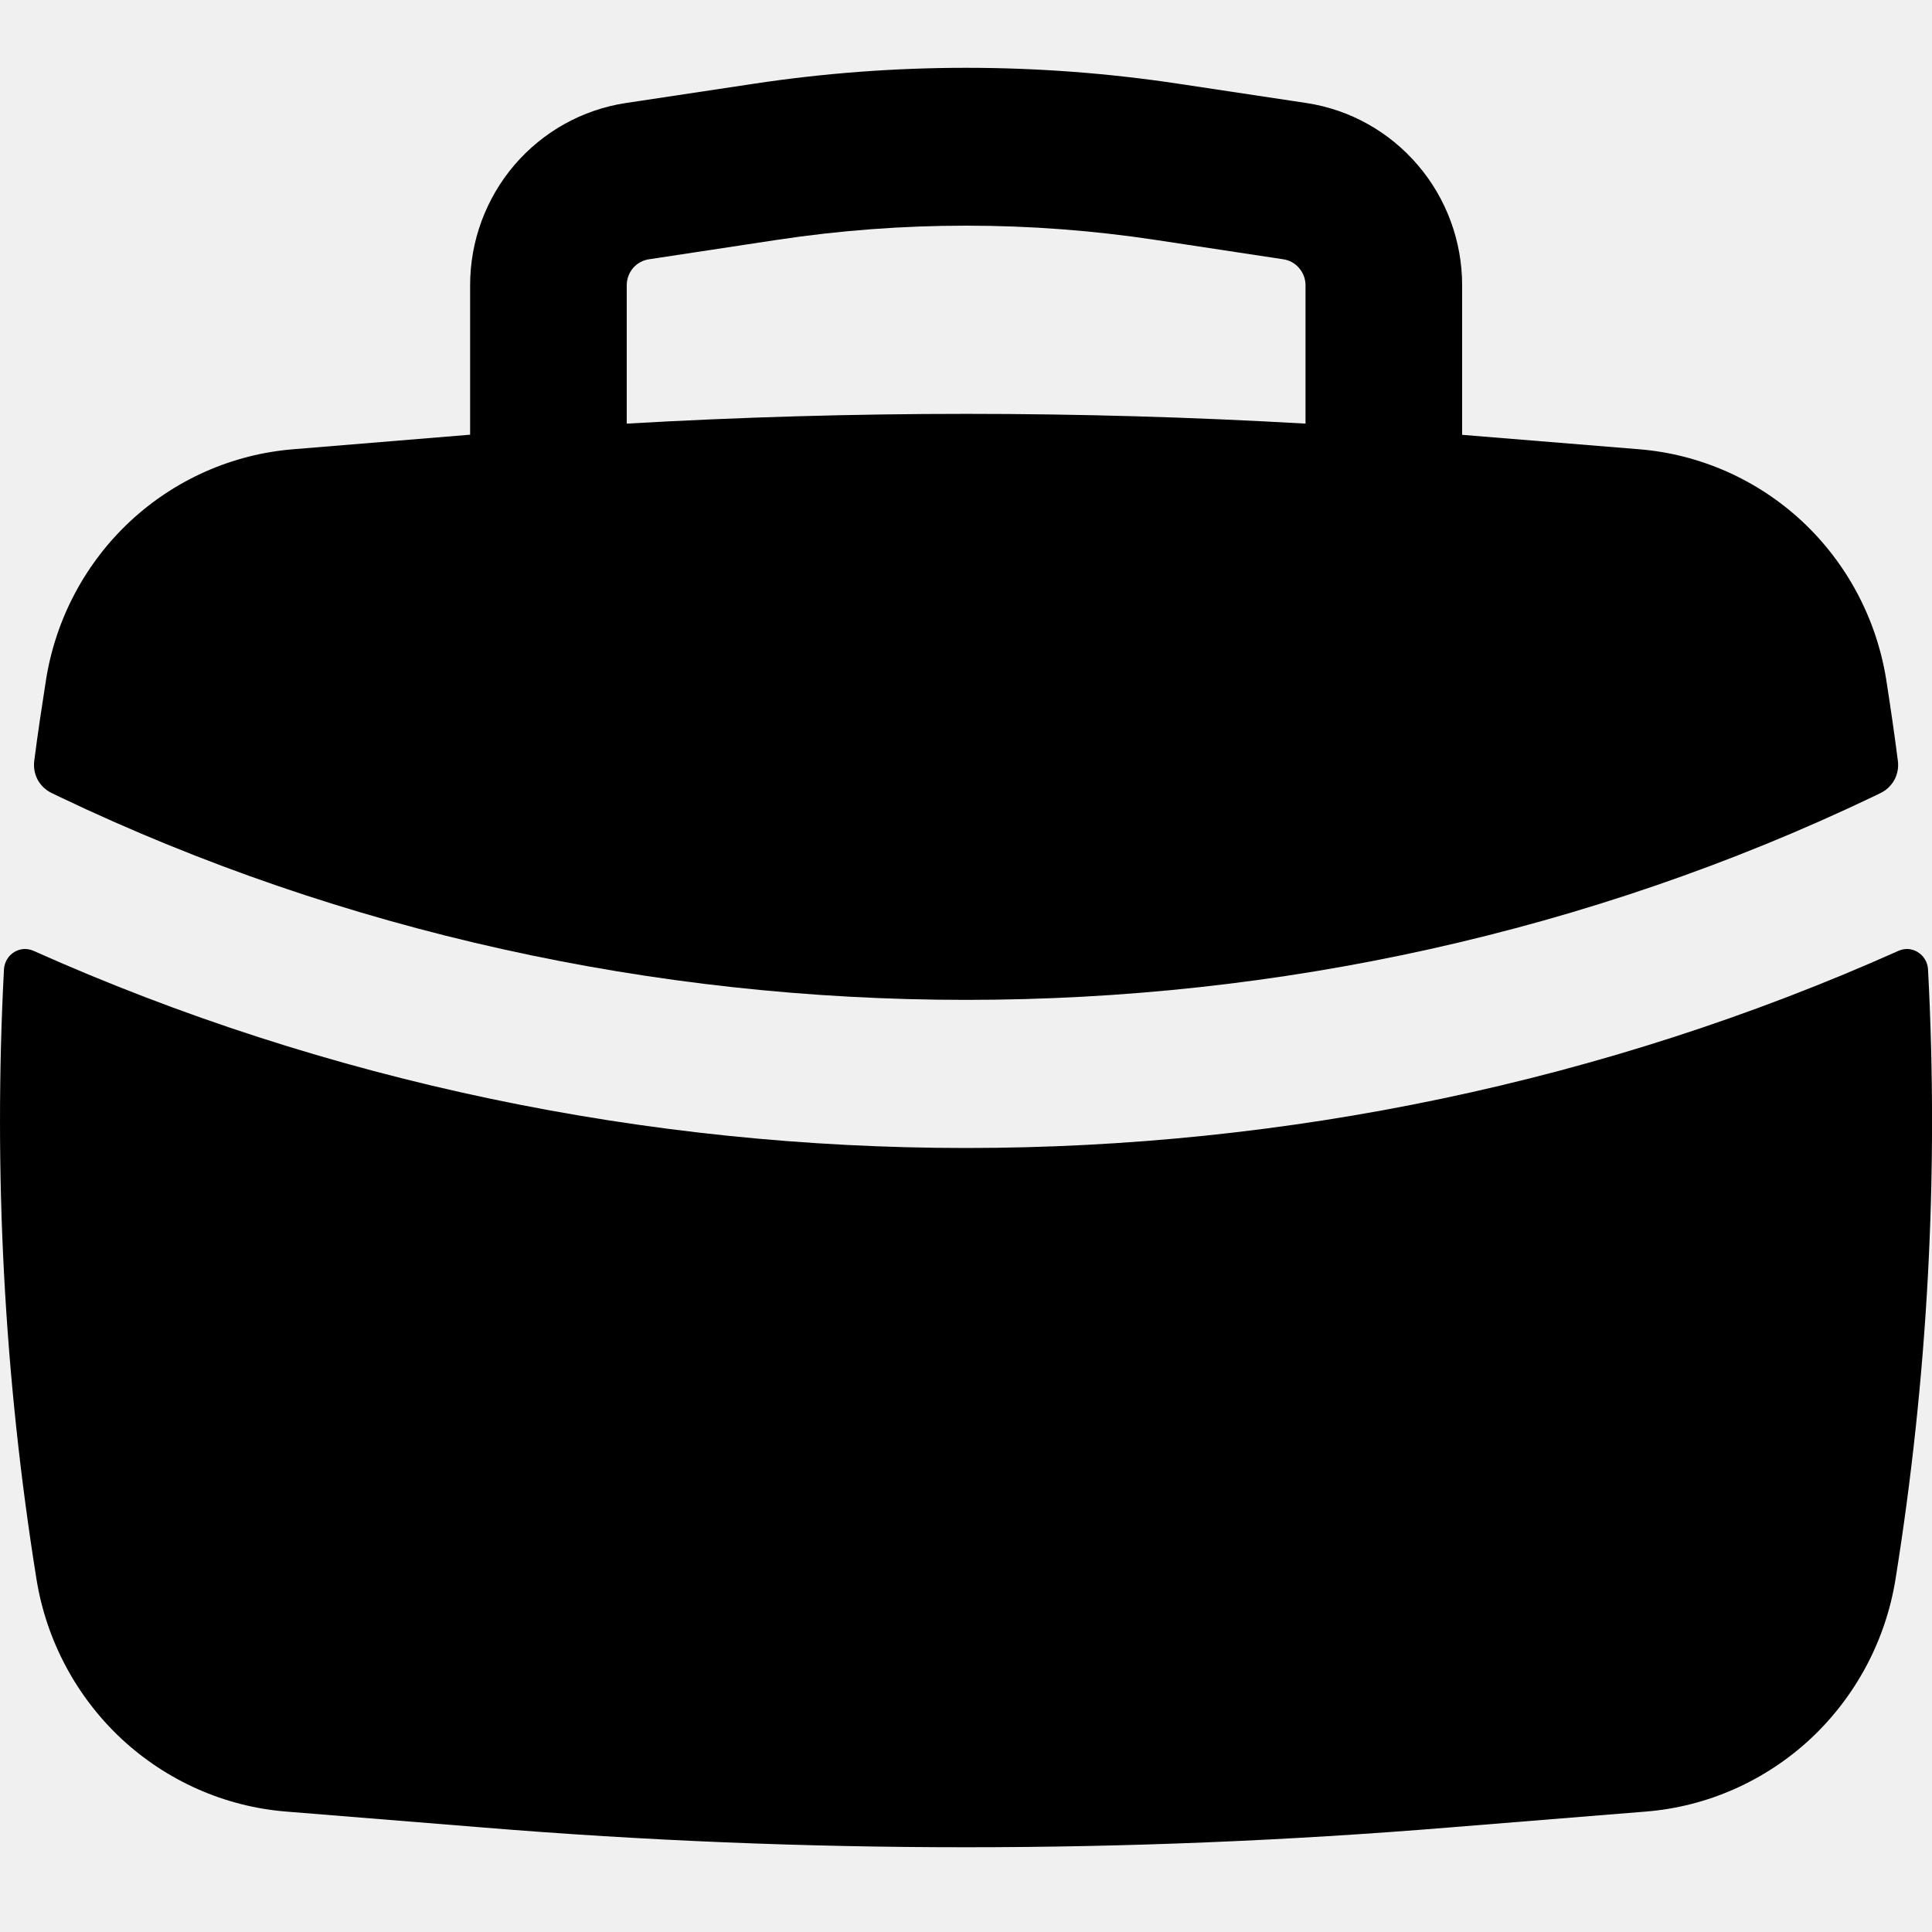
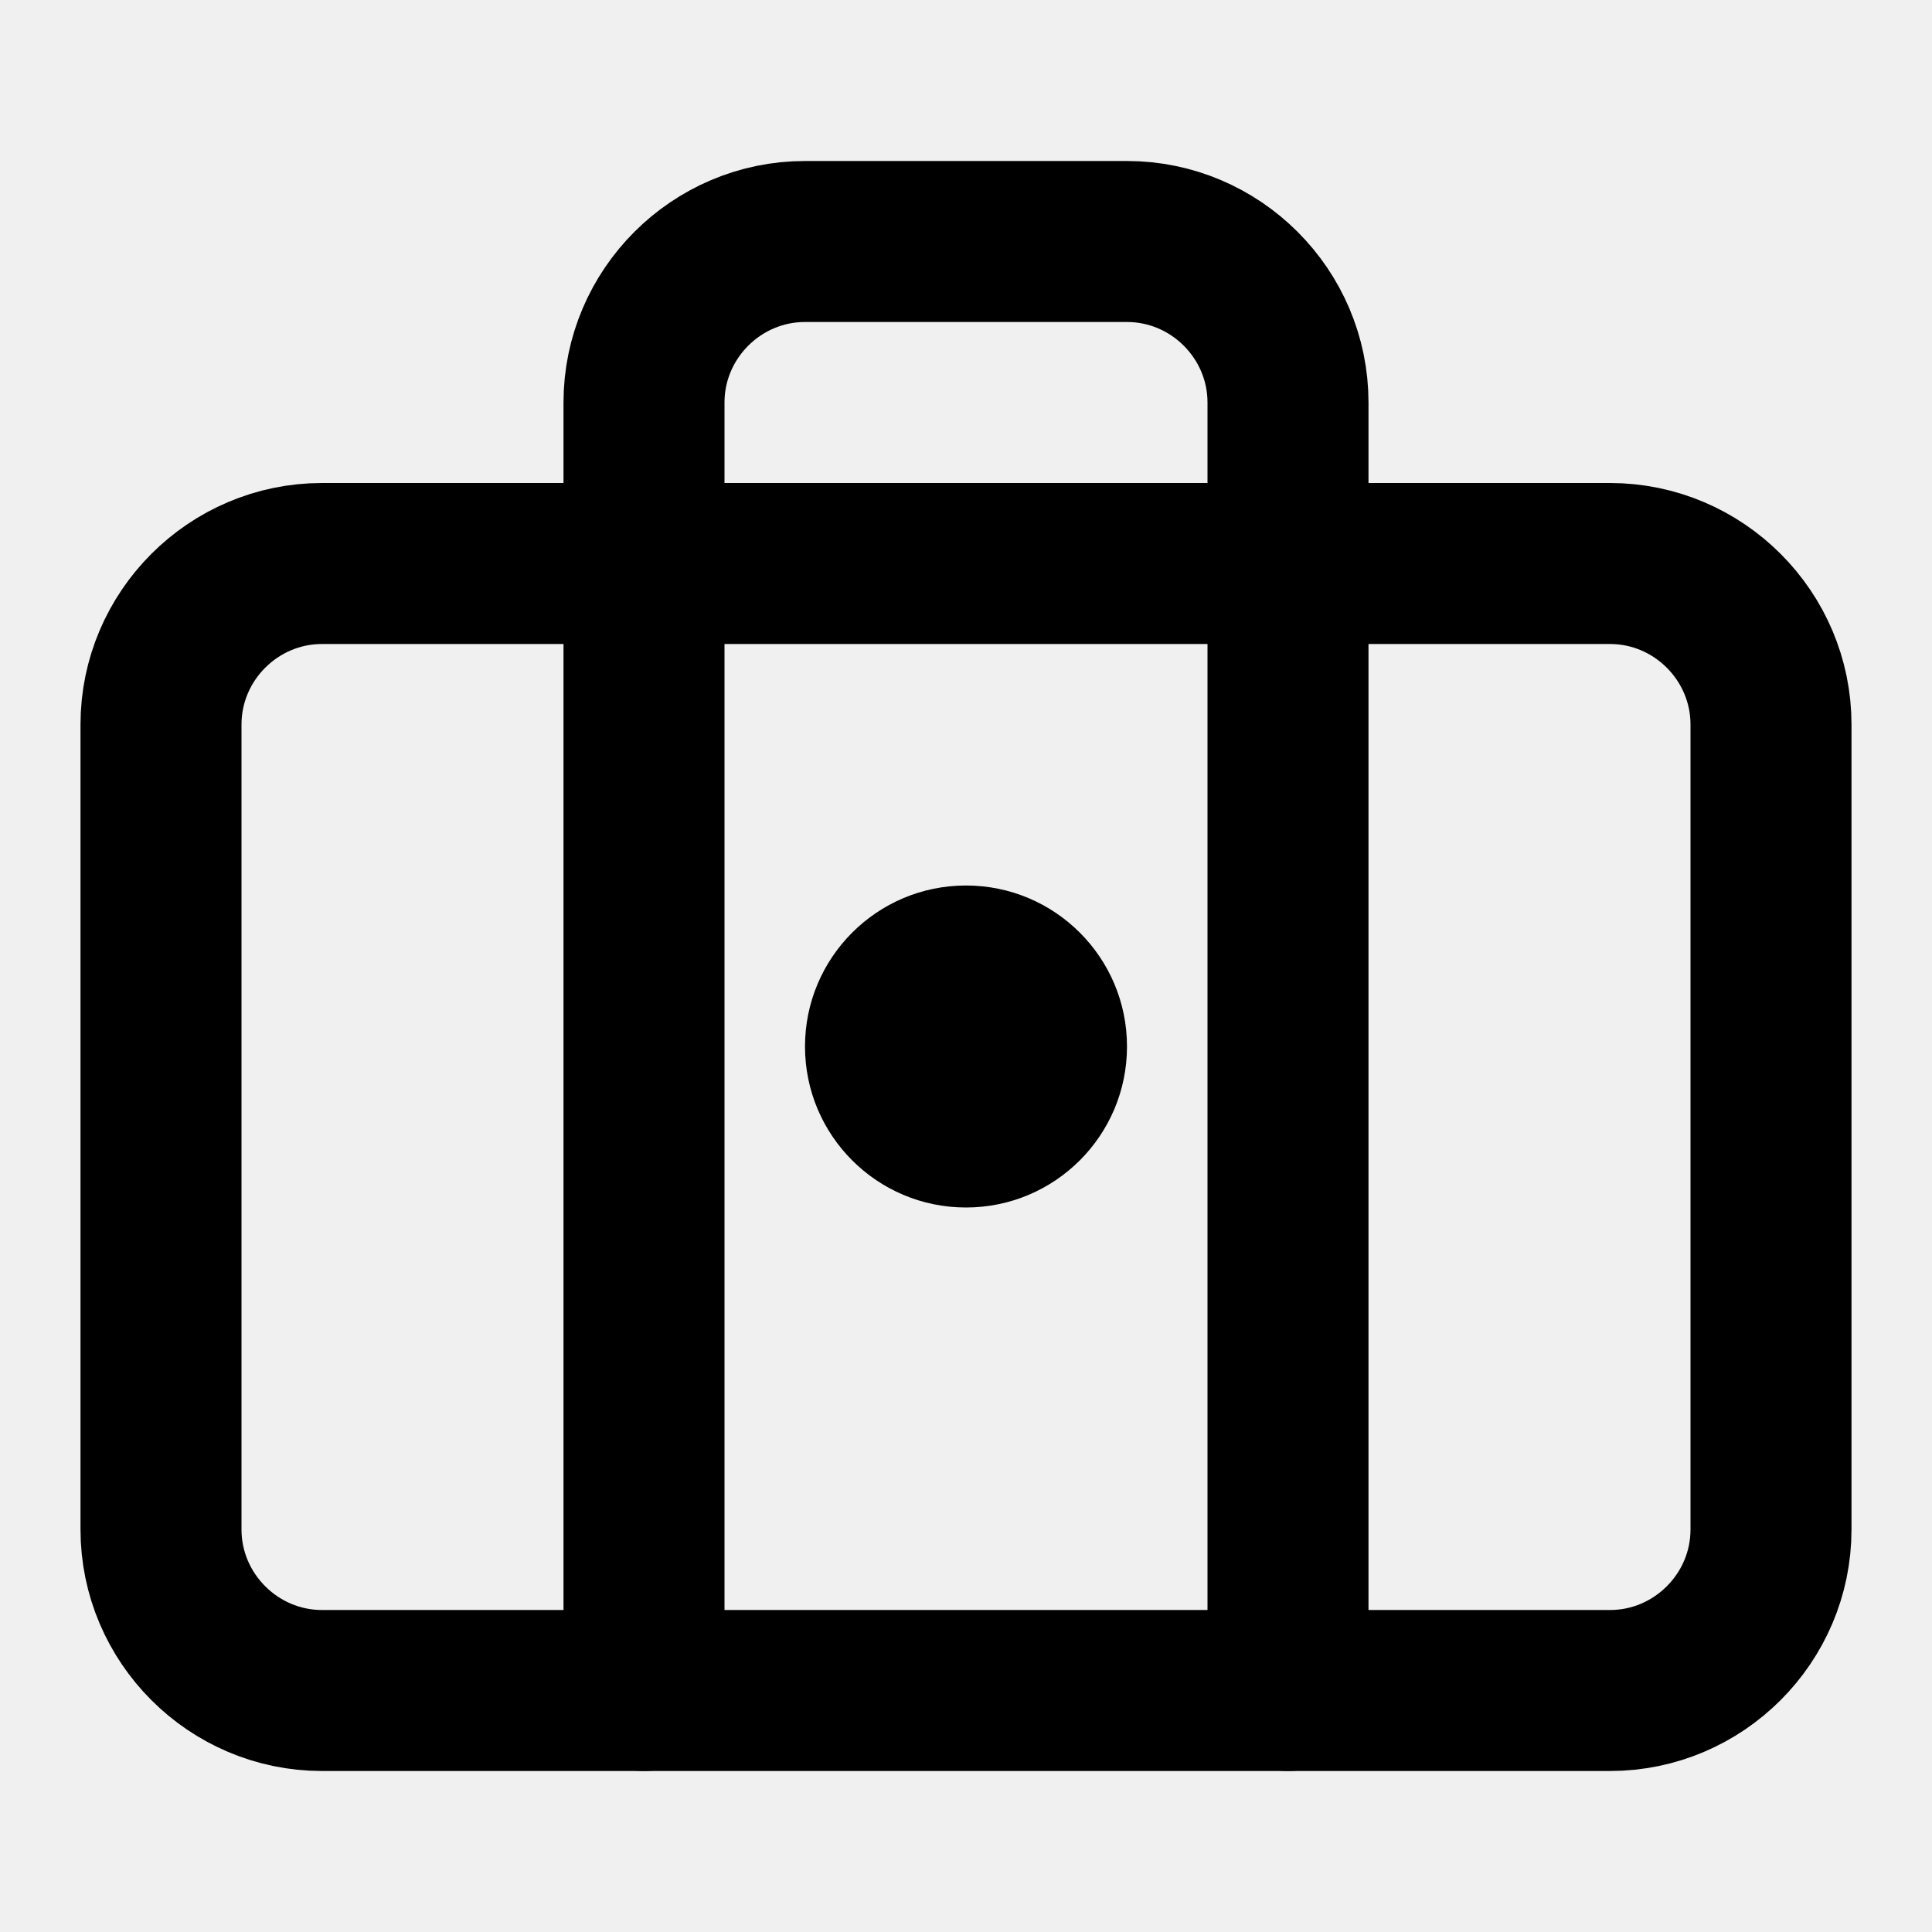
- <svg xmlns="http://www.w3.org/2000/svg" width="15" height="15" viewBox="0 0 15 15" fill="none">
-   <g clip-path="url(#clip0_381_490)">
-     <path fill-rule="evenodd" clip-rule="evenodd" d="M3.65 2.214V3.375L2.277 3.488C1.805 3.526 1.36 3.723 1.012 4.046C0.664 4.37 0.434 4.802 0.358 5.273C0.325 5.484 0.293 5.695 0.266 5.907C0.259 5.958 0.269 6.01 0.293 6.055C0.318 6.1 0.356 6.136 0.403 6.158L0.465 6.188C4.866 8.288 10.136 8.288 14.537 6.188L14.599 6.158C14.645 6.136 14.683 6.1 14.708 6.055C14.732 6.01 14.742 5.958 14.735 5.907C14.708 5.695 14.677 5.484 14.644 5.273C14.568 4.802 14.338 4.37 13.99 4.046C13.642 3.723 13.197 3.526 12.725 3.488L11.352 3.376V2.215C11.352 1.873 11.23 1.541 11.008 1.282C10.786 1.022 10.48 0.851 10.144 0.8L9.155 0.651C8.058 0.485 6.944 0.485 5.847 0.651L4.858 0.8C4.522 0.851 4.216 1.022 3.994 1.281C3.772 1.541 3.65 1.872 3.65 2.214ZM8.974 1.863C7.997 1.715 7.004 1.715 6.028 1.863L5.039 2.013C4.991 2.02 4.947 2.044 4.915 2.081C4.884 2.118 4.866 2.165 4.866 2.214V3.289C6.621 3.188 8.381 3.188 10.136 3.289V2.214C10.136 2.165 10.118 2.118 10.086 2.081C10.055 2.044 10.011 2.02 9.963 2.013L8.974 1.863Z" fill="currentColor" />
-     <path d="M14.969 7.523C14.967 7.497 14.959 7.471 14.945 7.448C14.931 7.425 14.912 7.406 14.889 7.392C14.867 7.378 14.841 7.37 14.815 7.368C14.788 7.367 14.762 7.372 14.738 7.383C10.174 9.423 4.826 9.423 0.262 7.383C0.238 7.372 0.212 7.367 0.185 7.368C0.159 7.37 0.133 7.378 0.11 7.392C0.088 7.406 0.068 7.425 0.055 7.448C0.041 7.471 0.033 7.497 0.031 7.523C-0.052 9.106 0.032 10.694 0.283 12.259C0.359 12.735 0.592 13.172 0.943 13.5C1.295 13.827 1.745 14.027 2.222 14.065L3.755 14.189C6.247 14.393 8.751 14.393 11.245 14.189L12.778 14.065C13.255 14.027 13.705 13.827 14.057 13.5C14.408 13.172 14.641 12.735 14.717 12.259C14.968 10.692 15.053 9.104 14.969 7.524" fill="currentColor" />
-   </g>
-   <defs>
-     <clipPath id="clip0_381_490">
-       <rect width="15" height="15" fill="white" />
-     </clipPath>
-   </defs>
+ <svg xmlns="http://www.w3.org/2000/svg" viewBox="0 0 24 24" fill="none">
+   <path d="M20 7H4C2.9 7 2 7.9 2 9V19C2 20.1 2.9 21 4 21H20C21.1 21 22 20.1 22 19V9C22 7.9 21.1 7 20 7Z" stroke="currentColor" stroke-width="2" stroke-linecap="round" stroke-linejoin="round" />
+   <path d="M16 21V5C16 3.9 15.1 3 14 3H10C8.9 3 8 3.9 8 5V21" stroke="currentColor" stroke-width="2" stroke-linecap="round" stroke-linejoin="round" />
+   <circle cx="12" cy="13" r="2" fill="currentColor" />
</svg>
